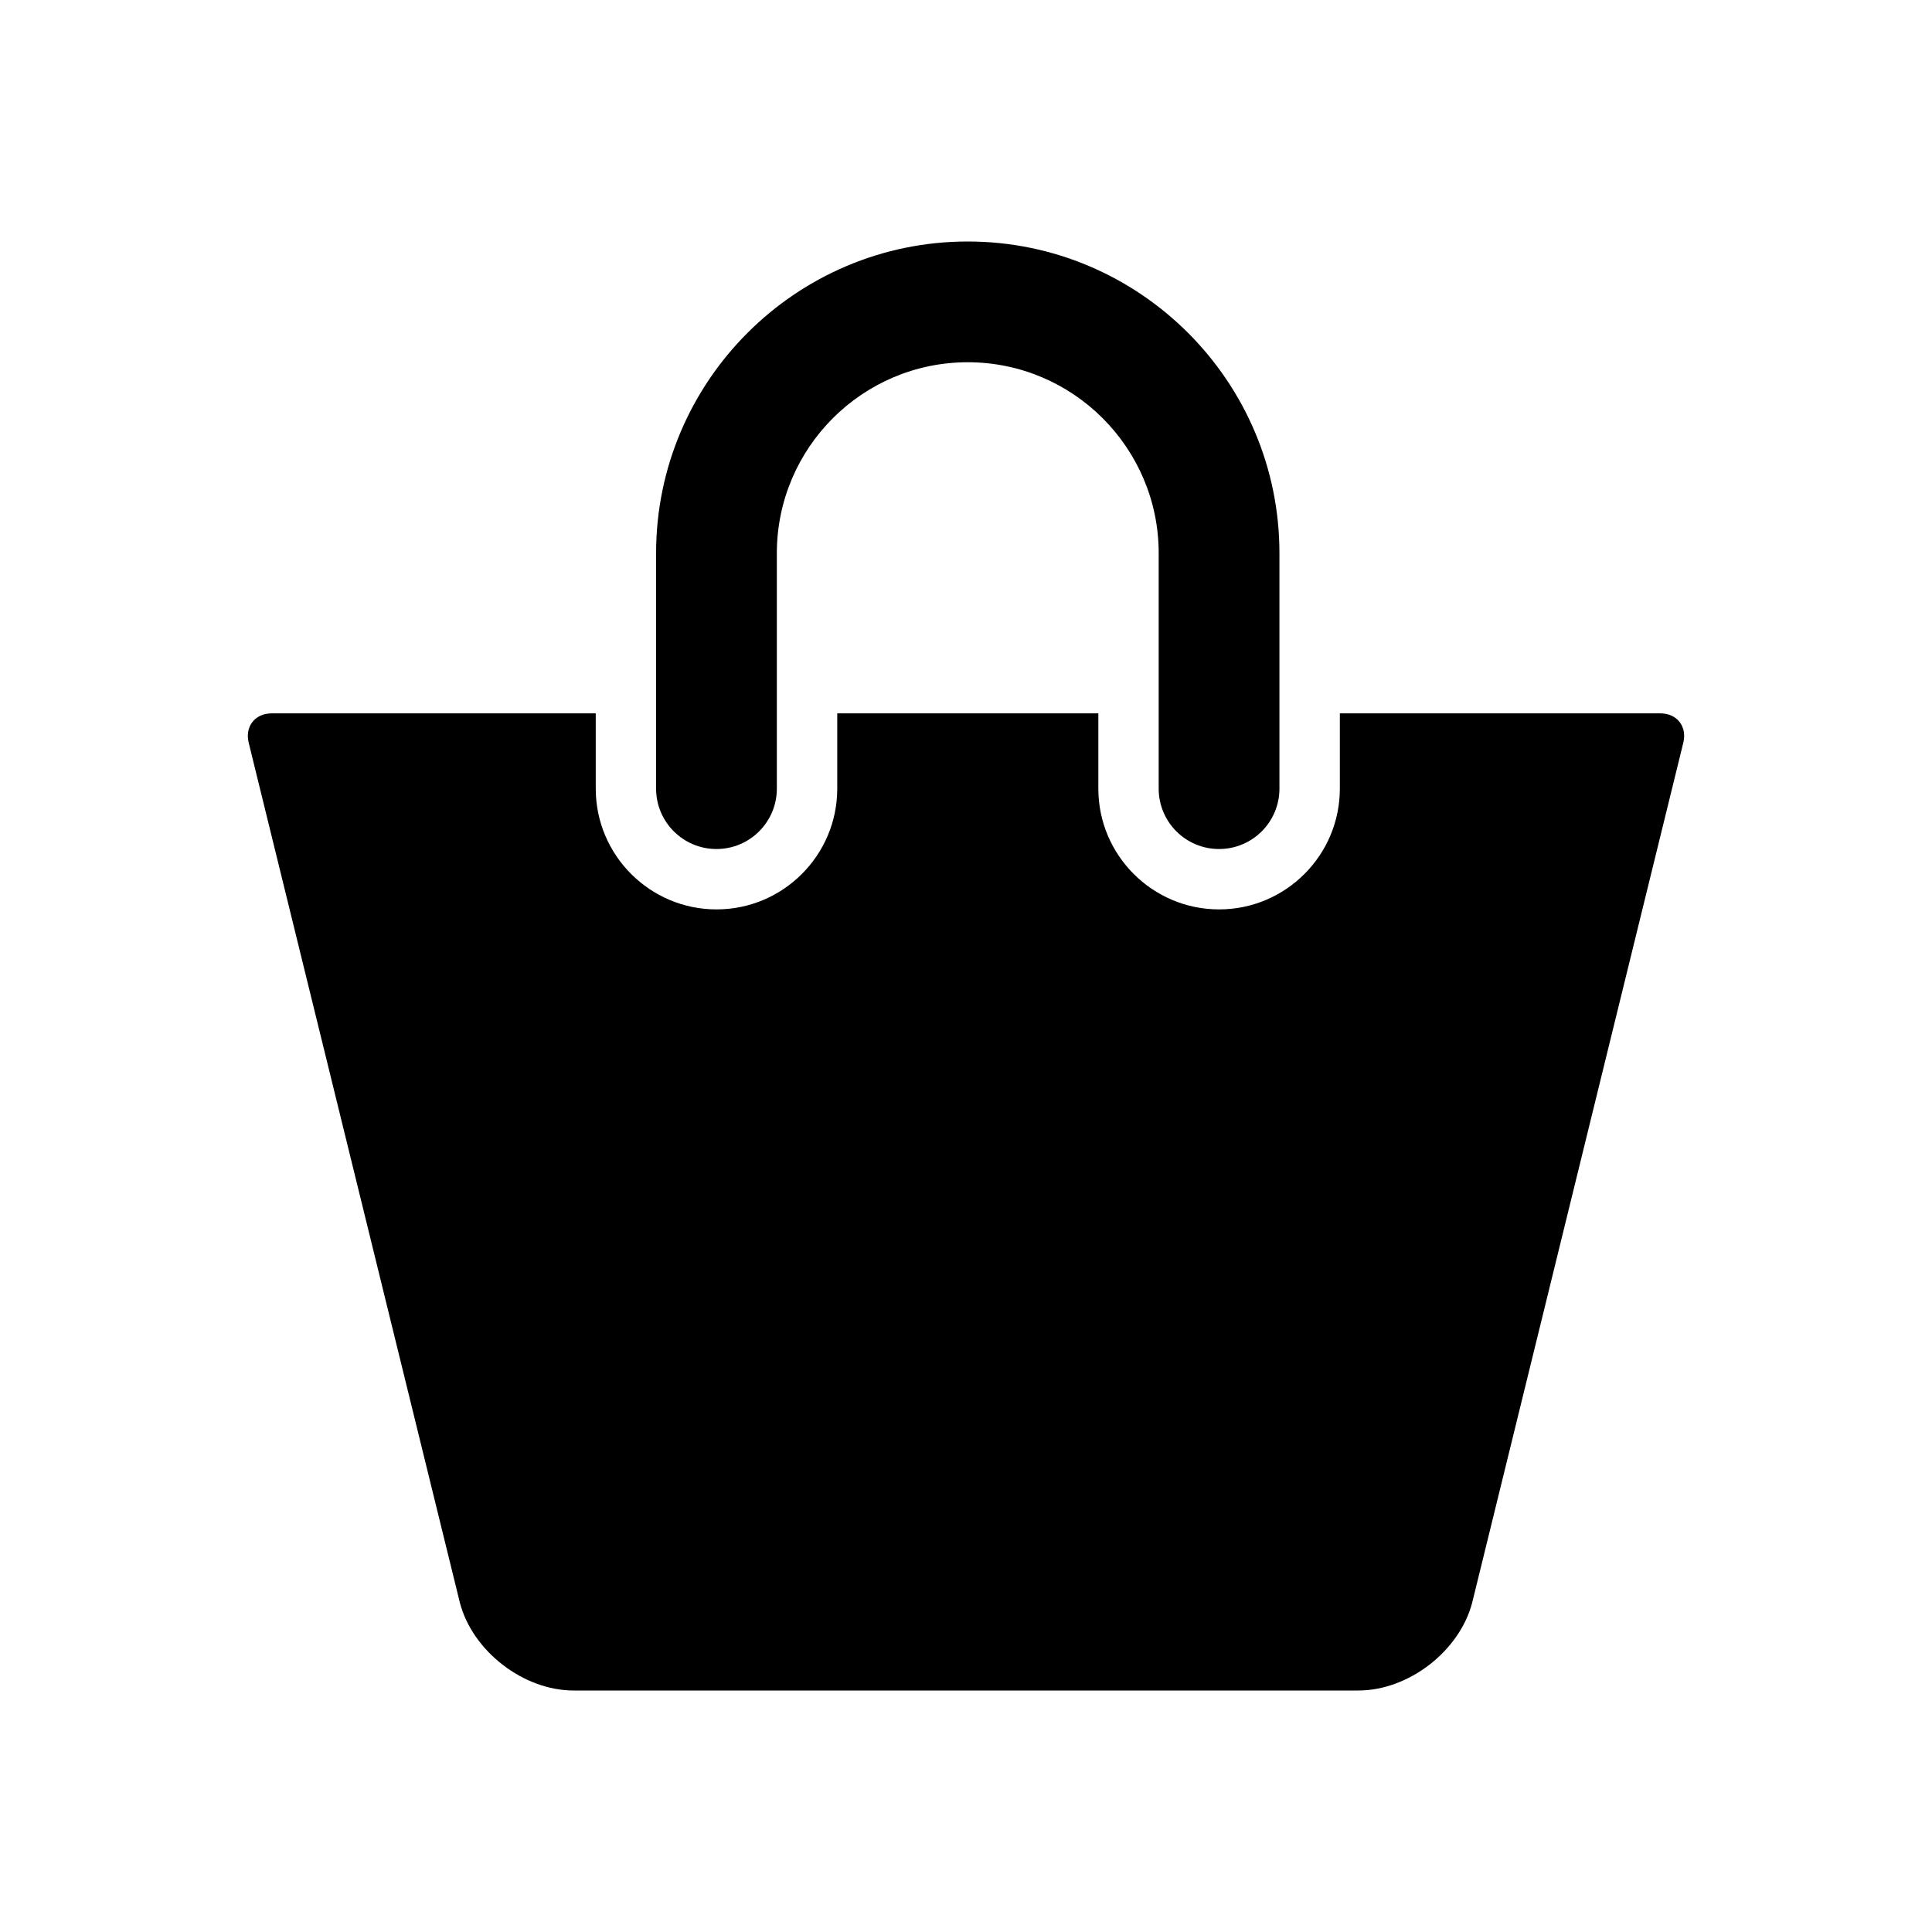
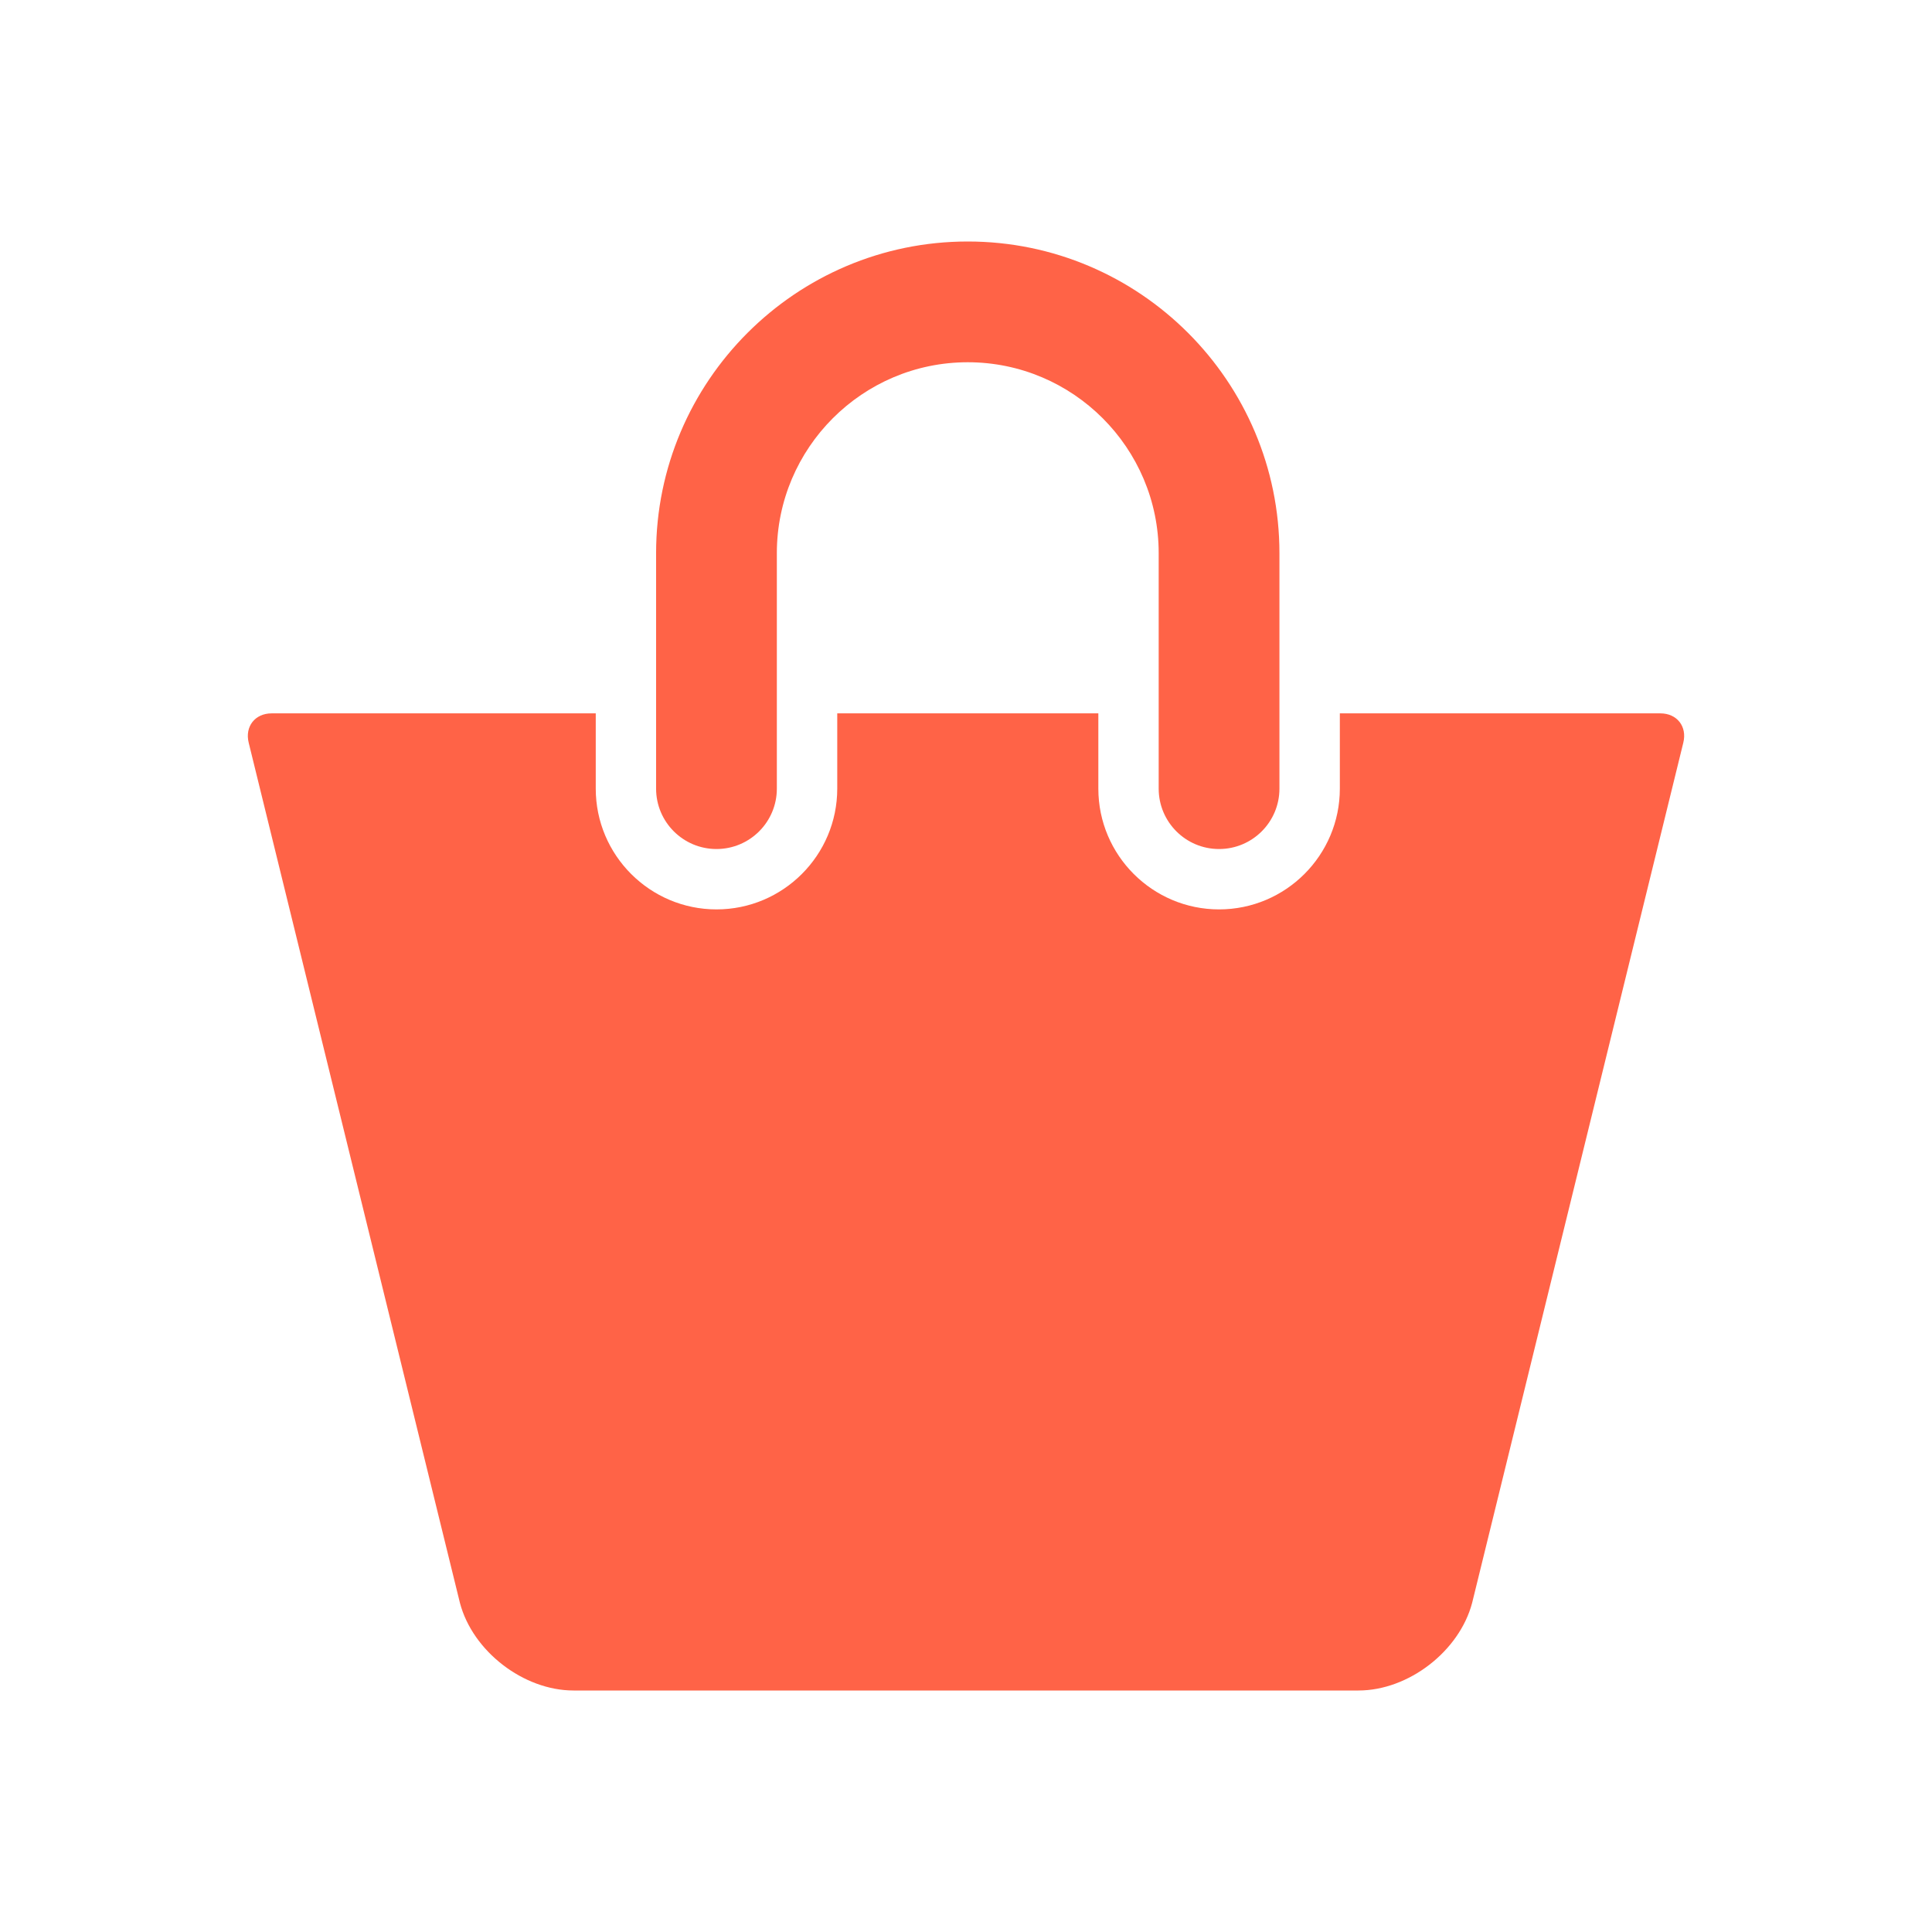
- <svg xmlns="http://www.w3.org/2000/svg" enable-background="new 0 0 64 64" height="64px" id="Layer_1" version="1.1" viewBox="0 0 64 64" width="64px" xml:space="preserve">
+ <svg xmlns="http://www.w3.org/2000/svg" fill="#FF6347" enable-background="new 0 0 64 64" height="64px" id="Layer_1" version="1.1" viewBox="0 0 64 64" width="64px" xml:space="preserve">
  <g>
    <path d="M23.734,28.125c1.104,0,2-0.896,2-2v-7.8c0-3.487,2.837-6.325,6.324-6.325c3.487,0,6.325,2.838,6.325,6.325v7.8   c0,1.104,0.895,2,2,2c1.104,0,2-0.896,2-2v-7.8C42.384,12.632,37.752,8,32.058,8c-5.692,0-10.324,4.632-10.324,10.325v7.8   C21.734,27.229,22.63,28.125,23.734,28.125z" />
    <path d="M55,23.631H44.384v2.494c0,2.206-1.794,4-4,4s-4-1.794-4-4v-2.494h-8.649v2.494c0,2.206-1.794,4-4,4s-4-1.794-4-4v-2.494H9   c-0.552,0-0.893,0.435-0.762,0.971l6.998,28.497C15.658,54.701,17.344,56,19,56h26c1.658,0,3.342-1.299,3.766-2.901l6.996-28.497   C55.893,24.065,55.553,23.631,55,23.631z" />
  </g>
</svg>
